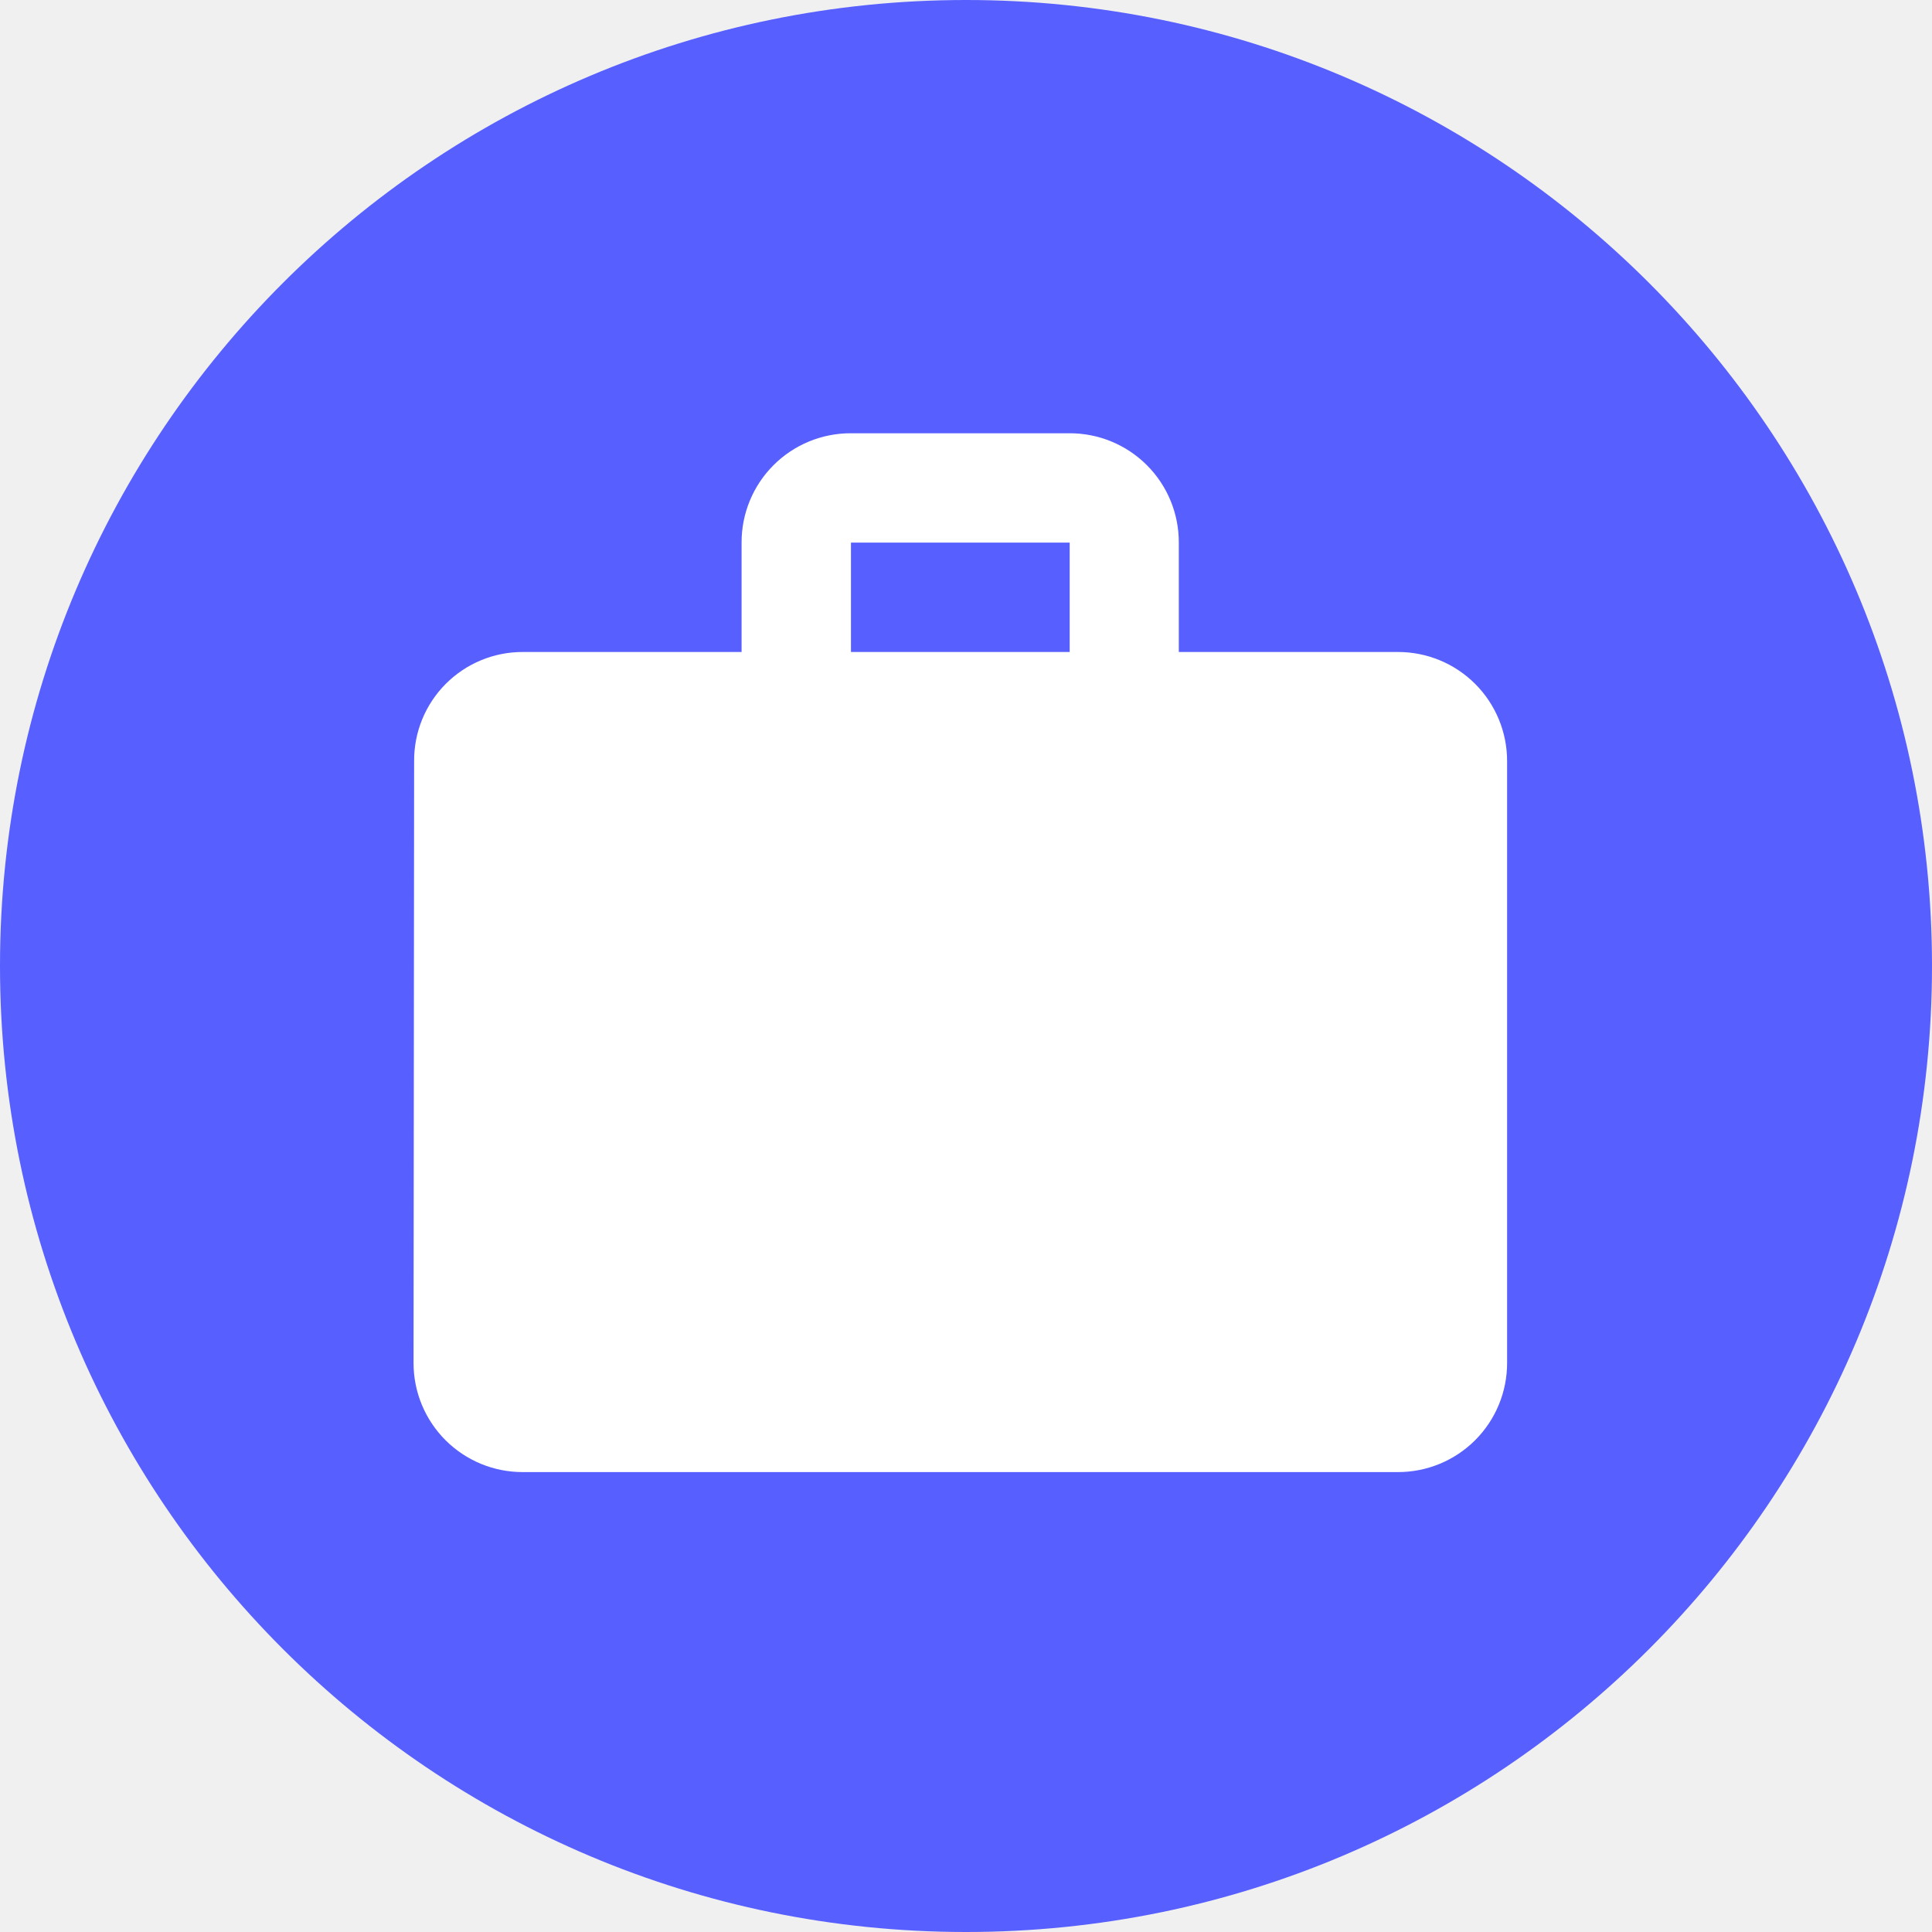
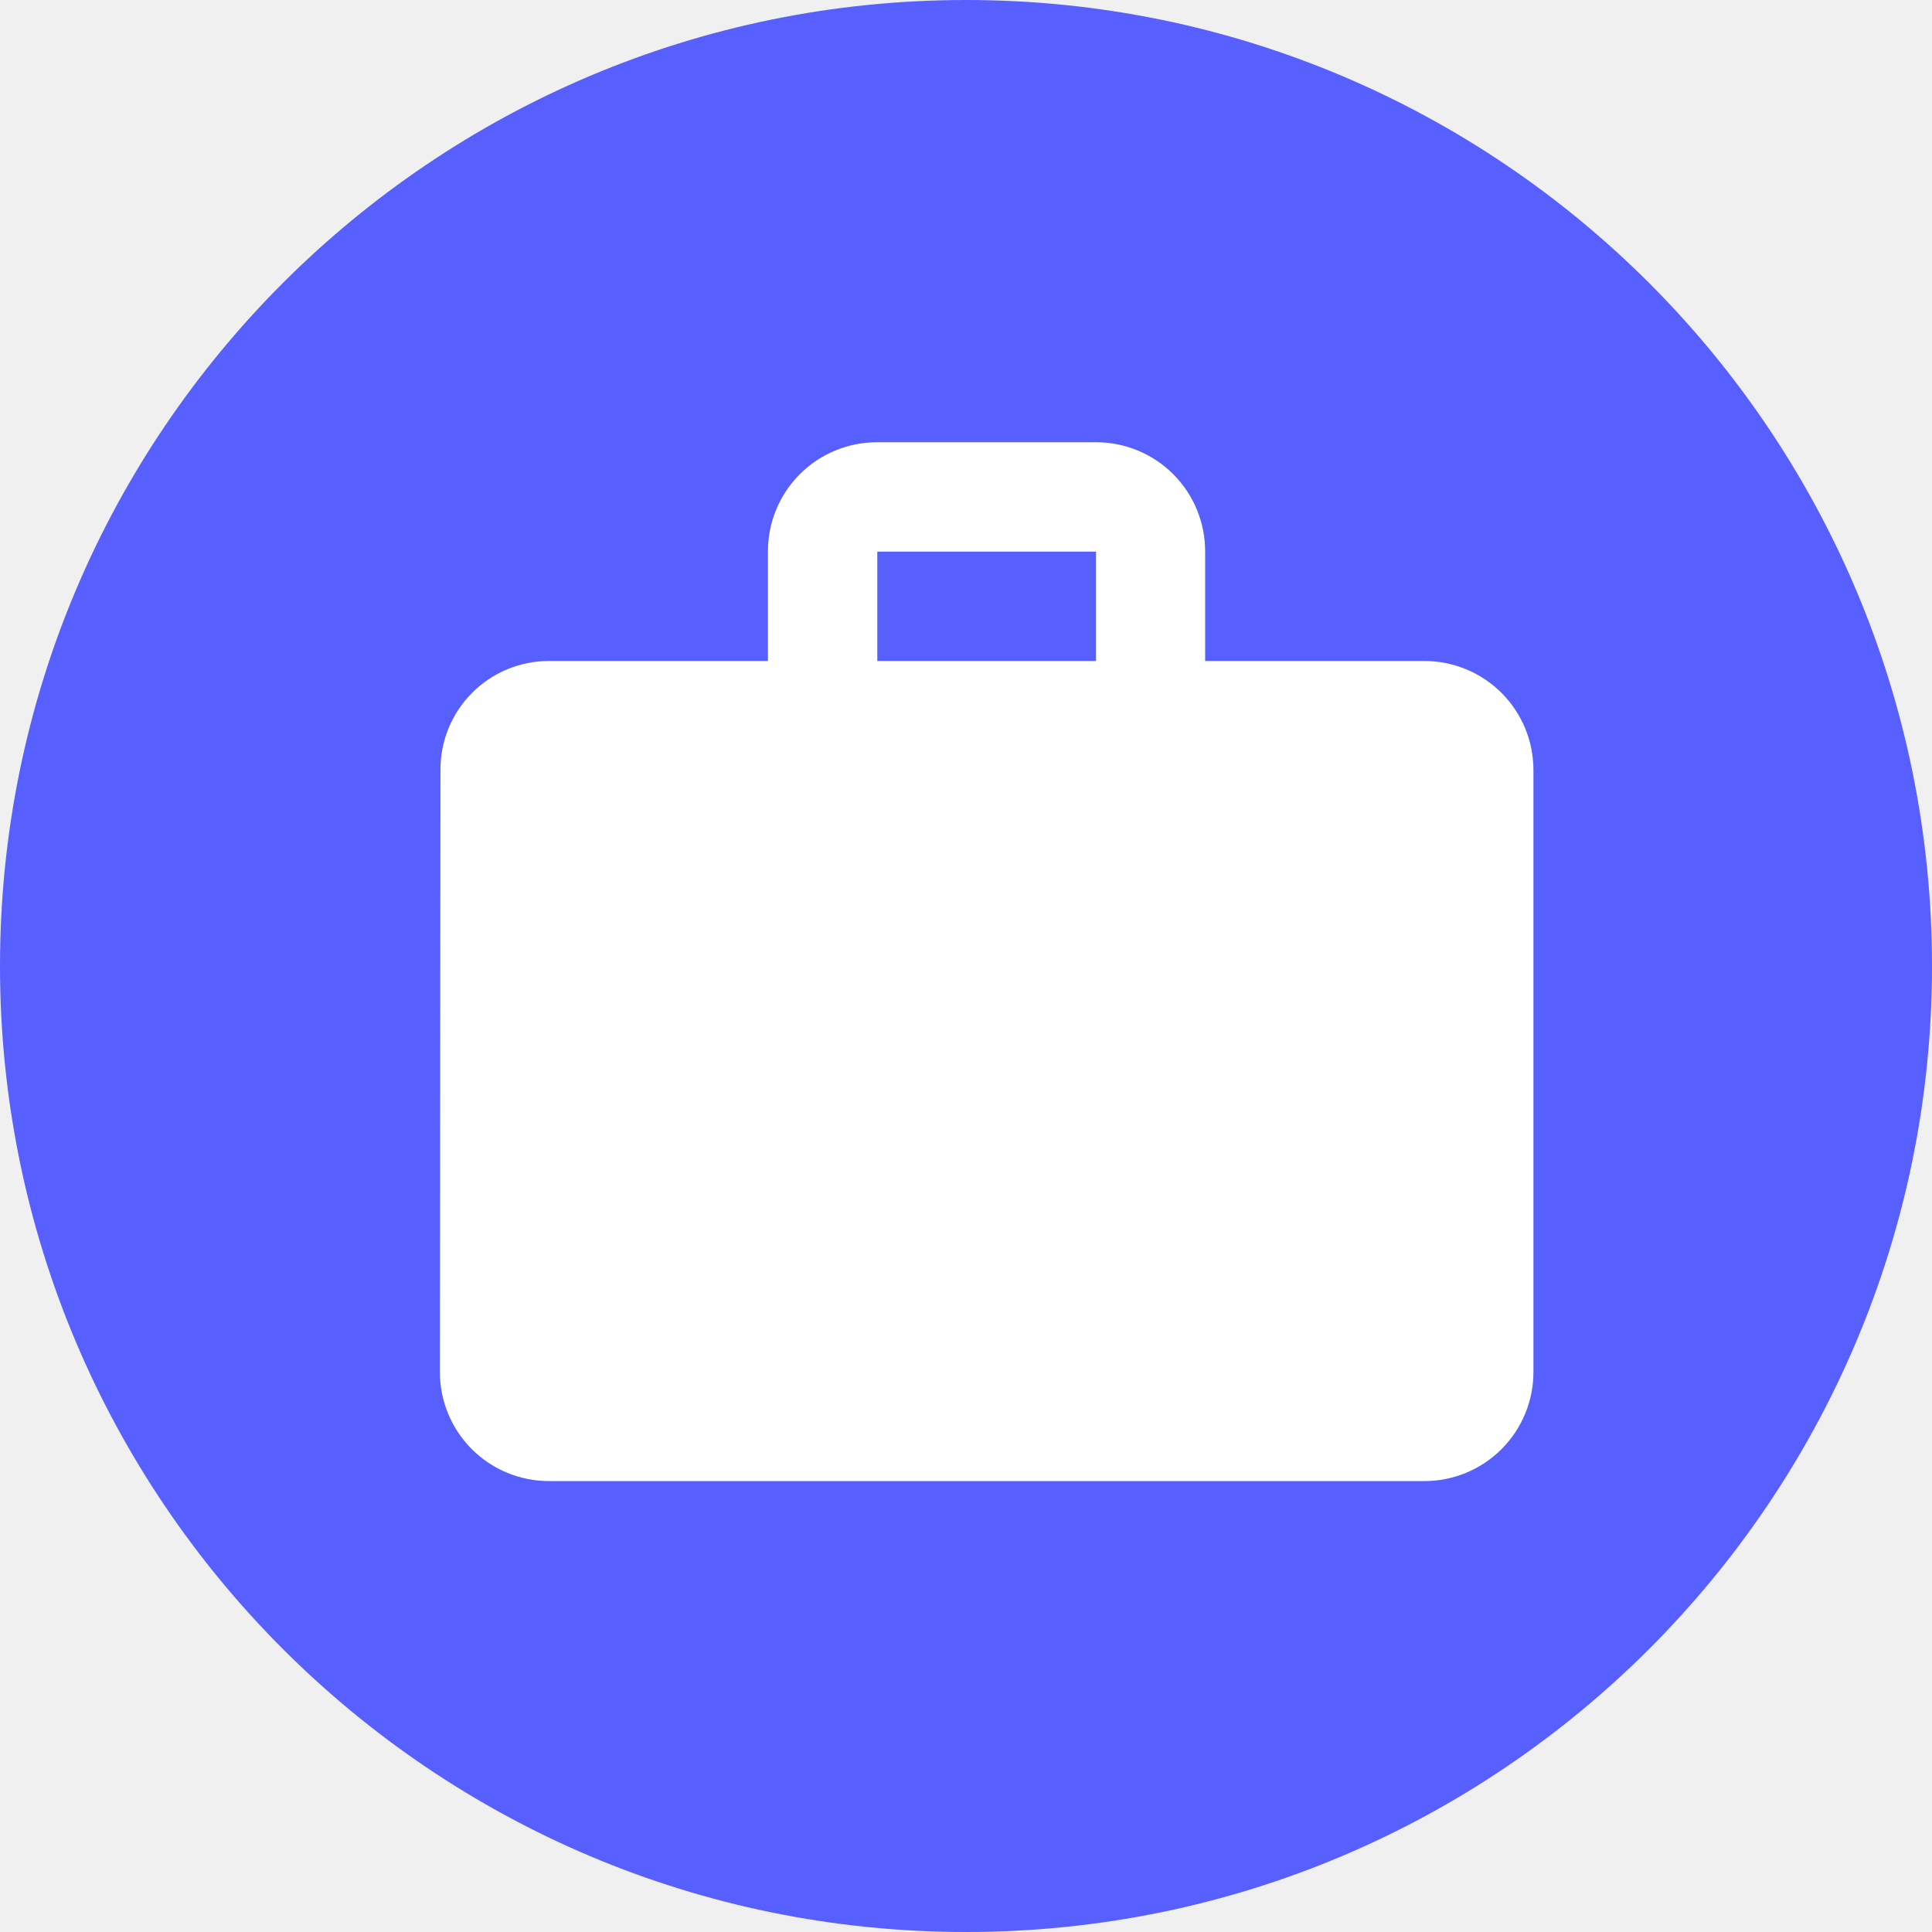
<svg xmlns="http://www.w3.org/2000/svg" width="30.296" height="30.296" viewBox="0 0 30.296 30.296">
-   <g transform="translate(-0.413 -0.141)">
-     <g transform="translate(0.413 0.141)">
-       <path d="M15.148,0A15.148,15.148,0,1,1,0,15.148,15.148,15.148,0,0,1,15.148,0Z" fill="#575fff" />
-     </g>
-     <path d="M18.433,6.43H15V4.715A1.709,1.709,0,0,0,13.289,3H9.859A1.709,1.709,0,0,0,8.144,4.715V6.43H4.715A1.7,1.7,0,0,0,3.009,8.144L3,17.576A1.709,1.709,0,0,0,4.715,19.29H18.433a1.709,1.709,0,0,0,1.715-1.715V8.144A1.709,1.709,0,0,0,18.433,6.43Zm-5.144,0H9.859V4.715h3.43Z" transform="translate(3.898 3.935)" fill="#fff" />
-   </g>
+   <path d="M15.148,0A15.148,15.148,0,1,1,0,15.148,15.148,15.148,0,0,1,15.148,0Z" fill="#575fff" />
+   <path d="M18.433,6.43H15V4.715A1.709,1.709,0,0,0,13.289,3H9.859A1.709,1.709,0,0,0,8.144,4.715V6.43H4.715A1.7,1.7,0,0,0,3.009,8.144L3,17.576A1.709,1.709,0,0,0,4.715,19.29H18.433a1.709,1.709,0,0,0,1.715-1.715V8.144A1.709,1.709,0,0,0,18.433,6.43Zm-5.144,0H9.859V4.715h3.43Z" transform="translate(3.898 3.935)" fill="#fff" />
</svg>
